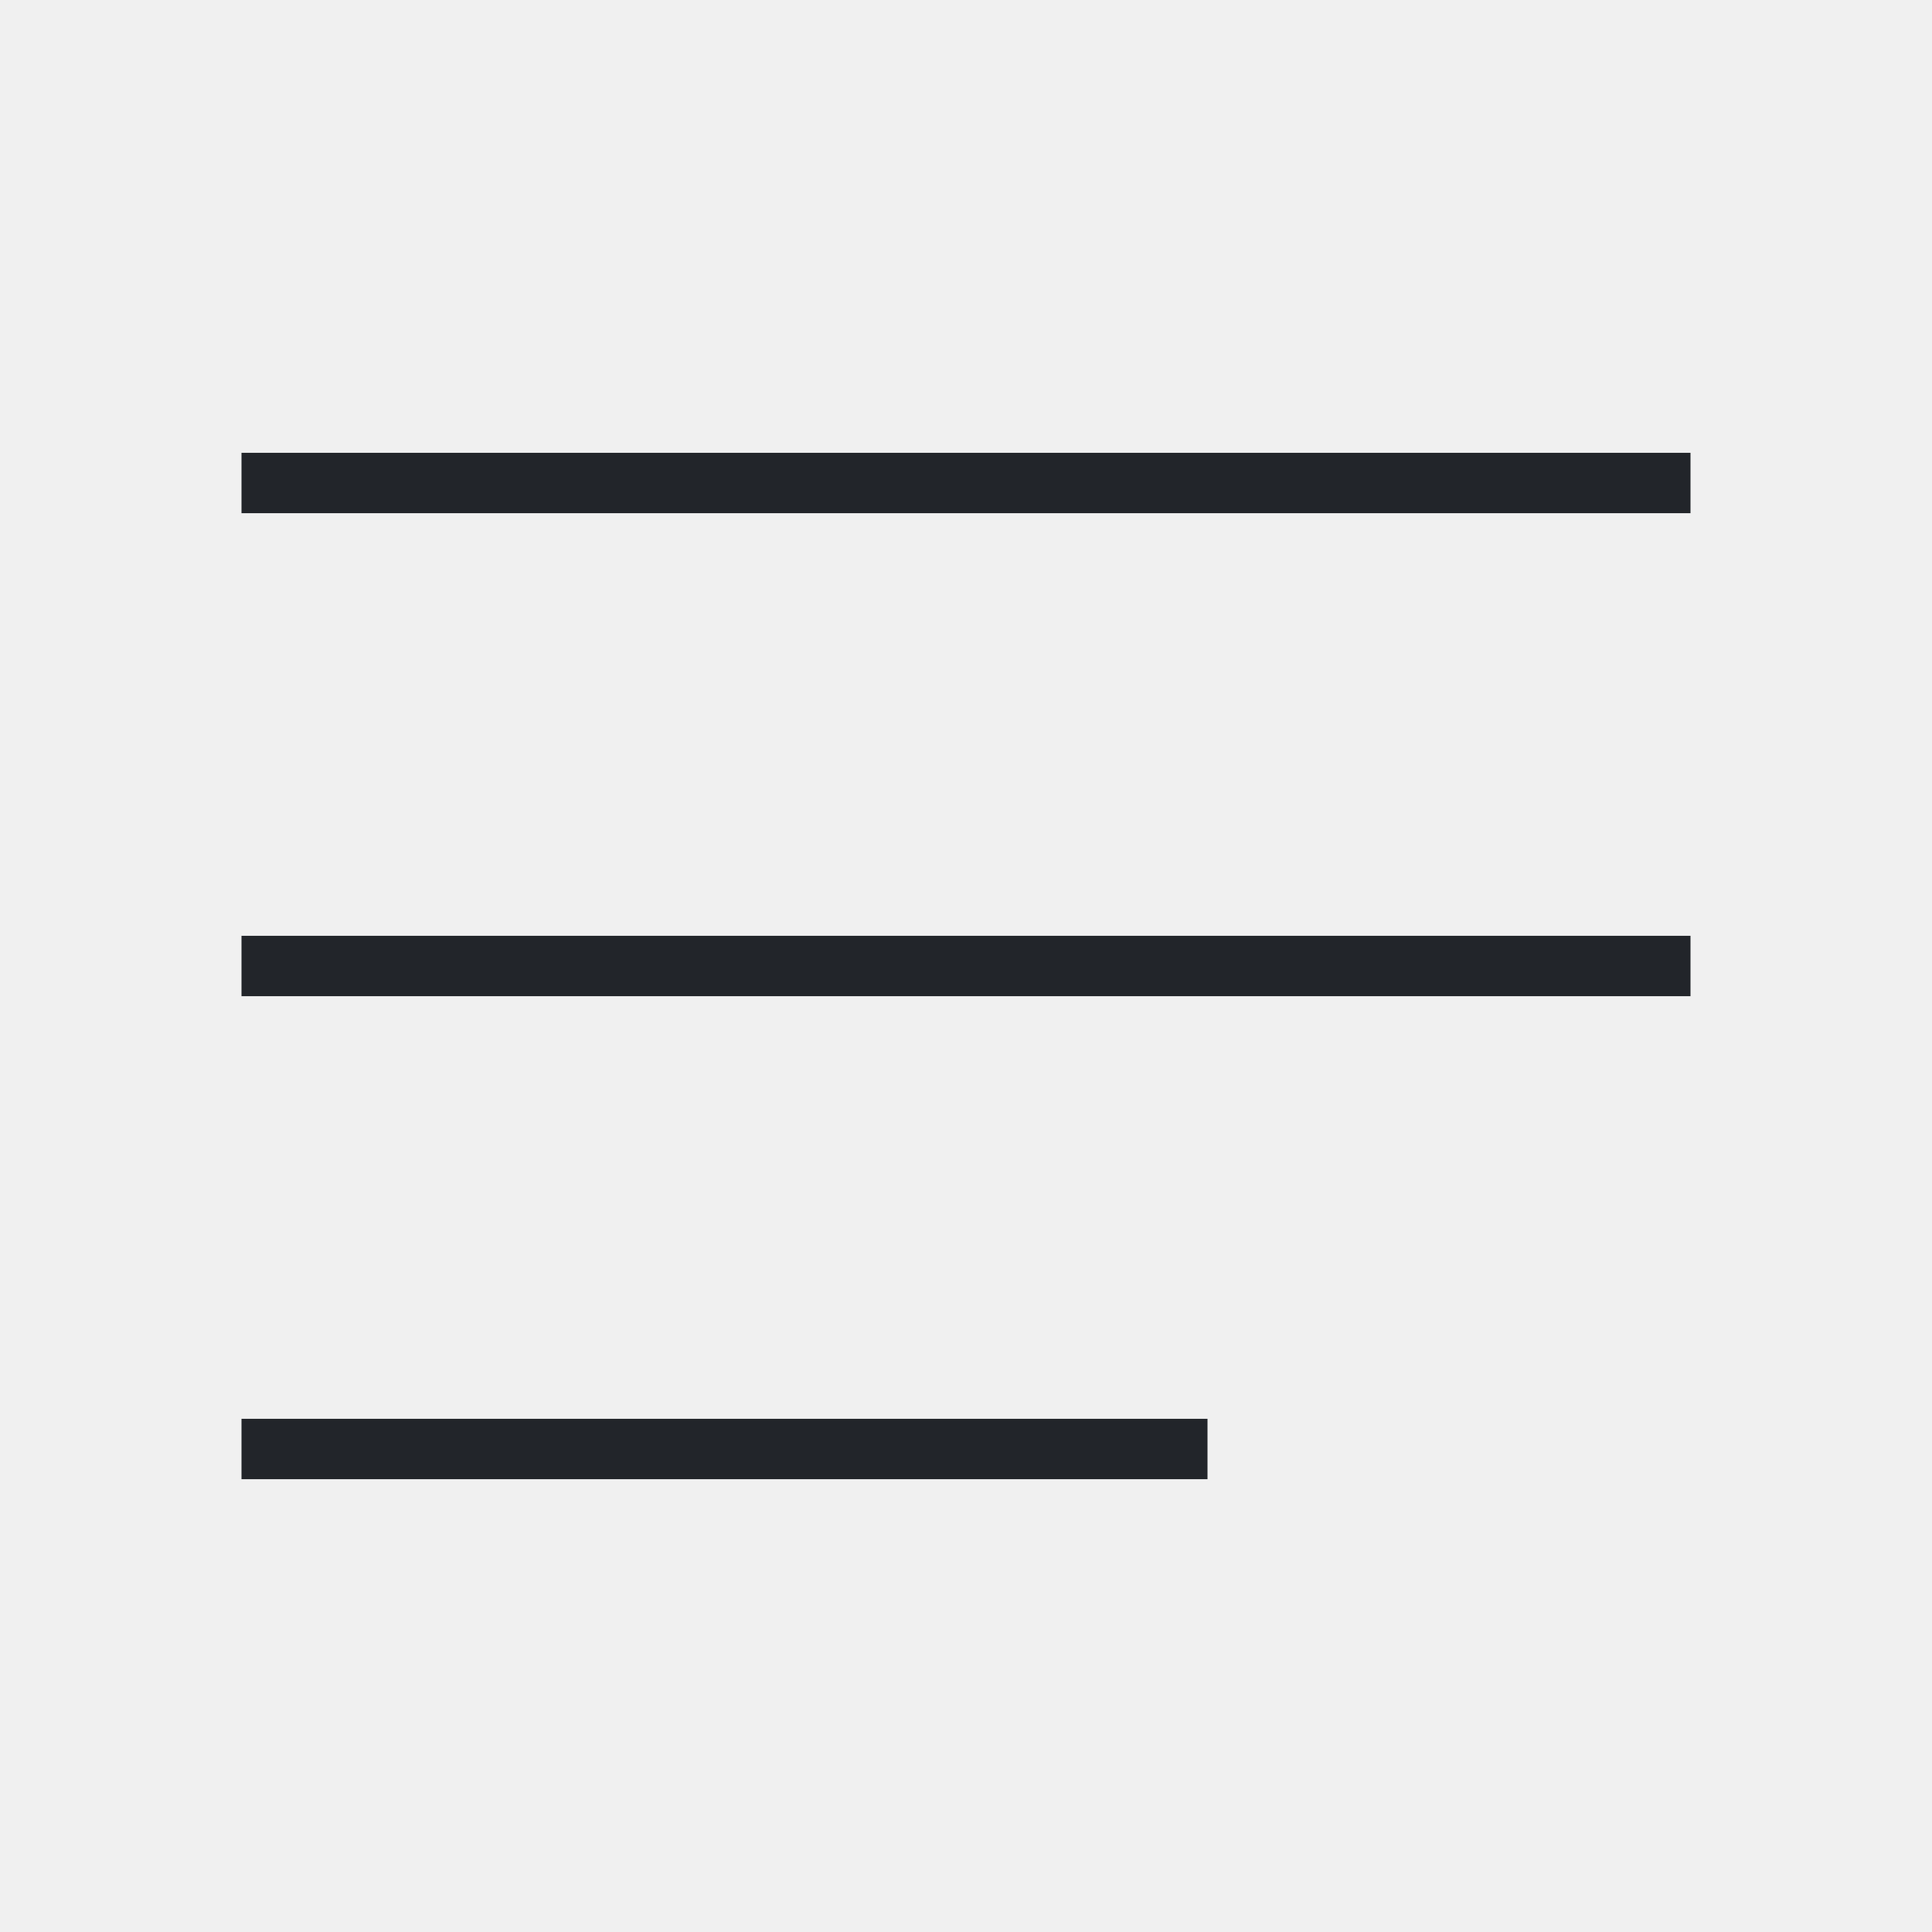
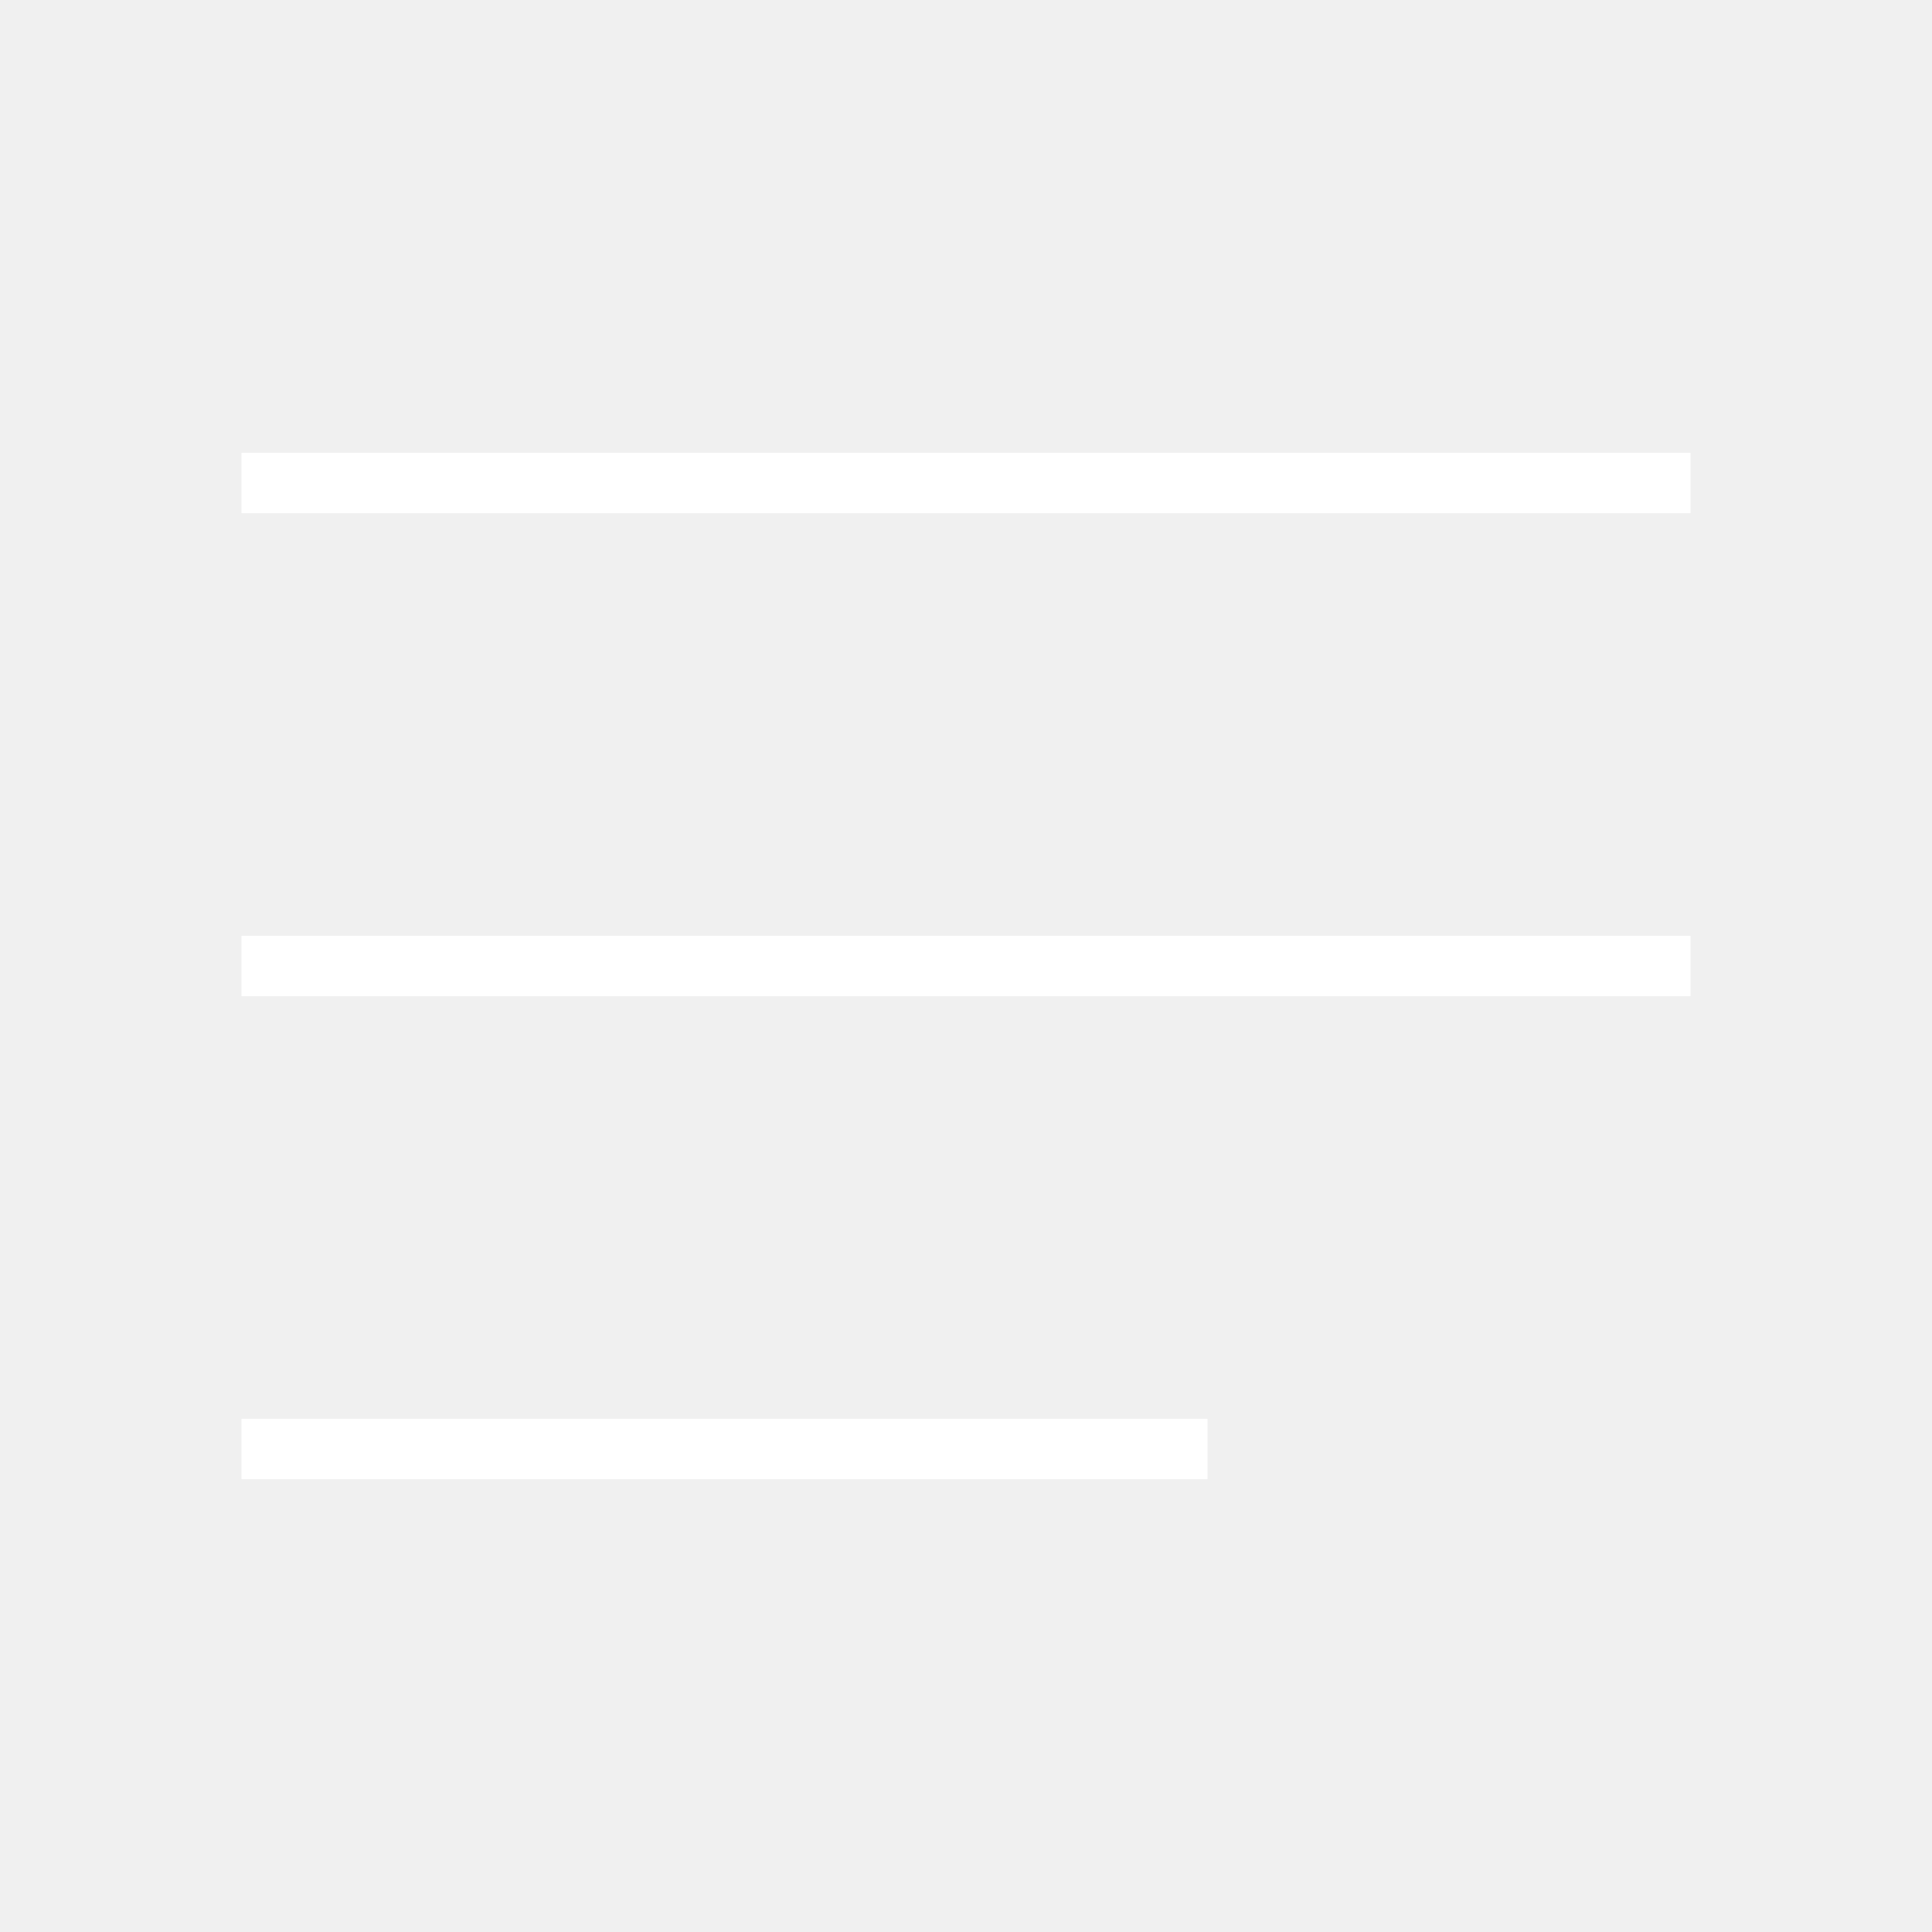
<svg xmlns="http://www.w3.org/2000/svg" width="32" height="32" viewBox="0 0 32 32" fill="none">
-   <path d="M4 16H28M4 8H28M4 24H20" stroke="#22252A" strokeWidth="2.5" strokeLinecap="round" strokeLinejoin="round" />
+   <path d="M4 16H28M4 8H28M4 24H20" stroke="#fff" strokeWidth="2.5" strokeLinecap="round" strokeLinejoin="round" />
</svg>
